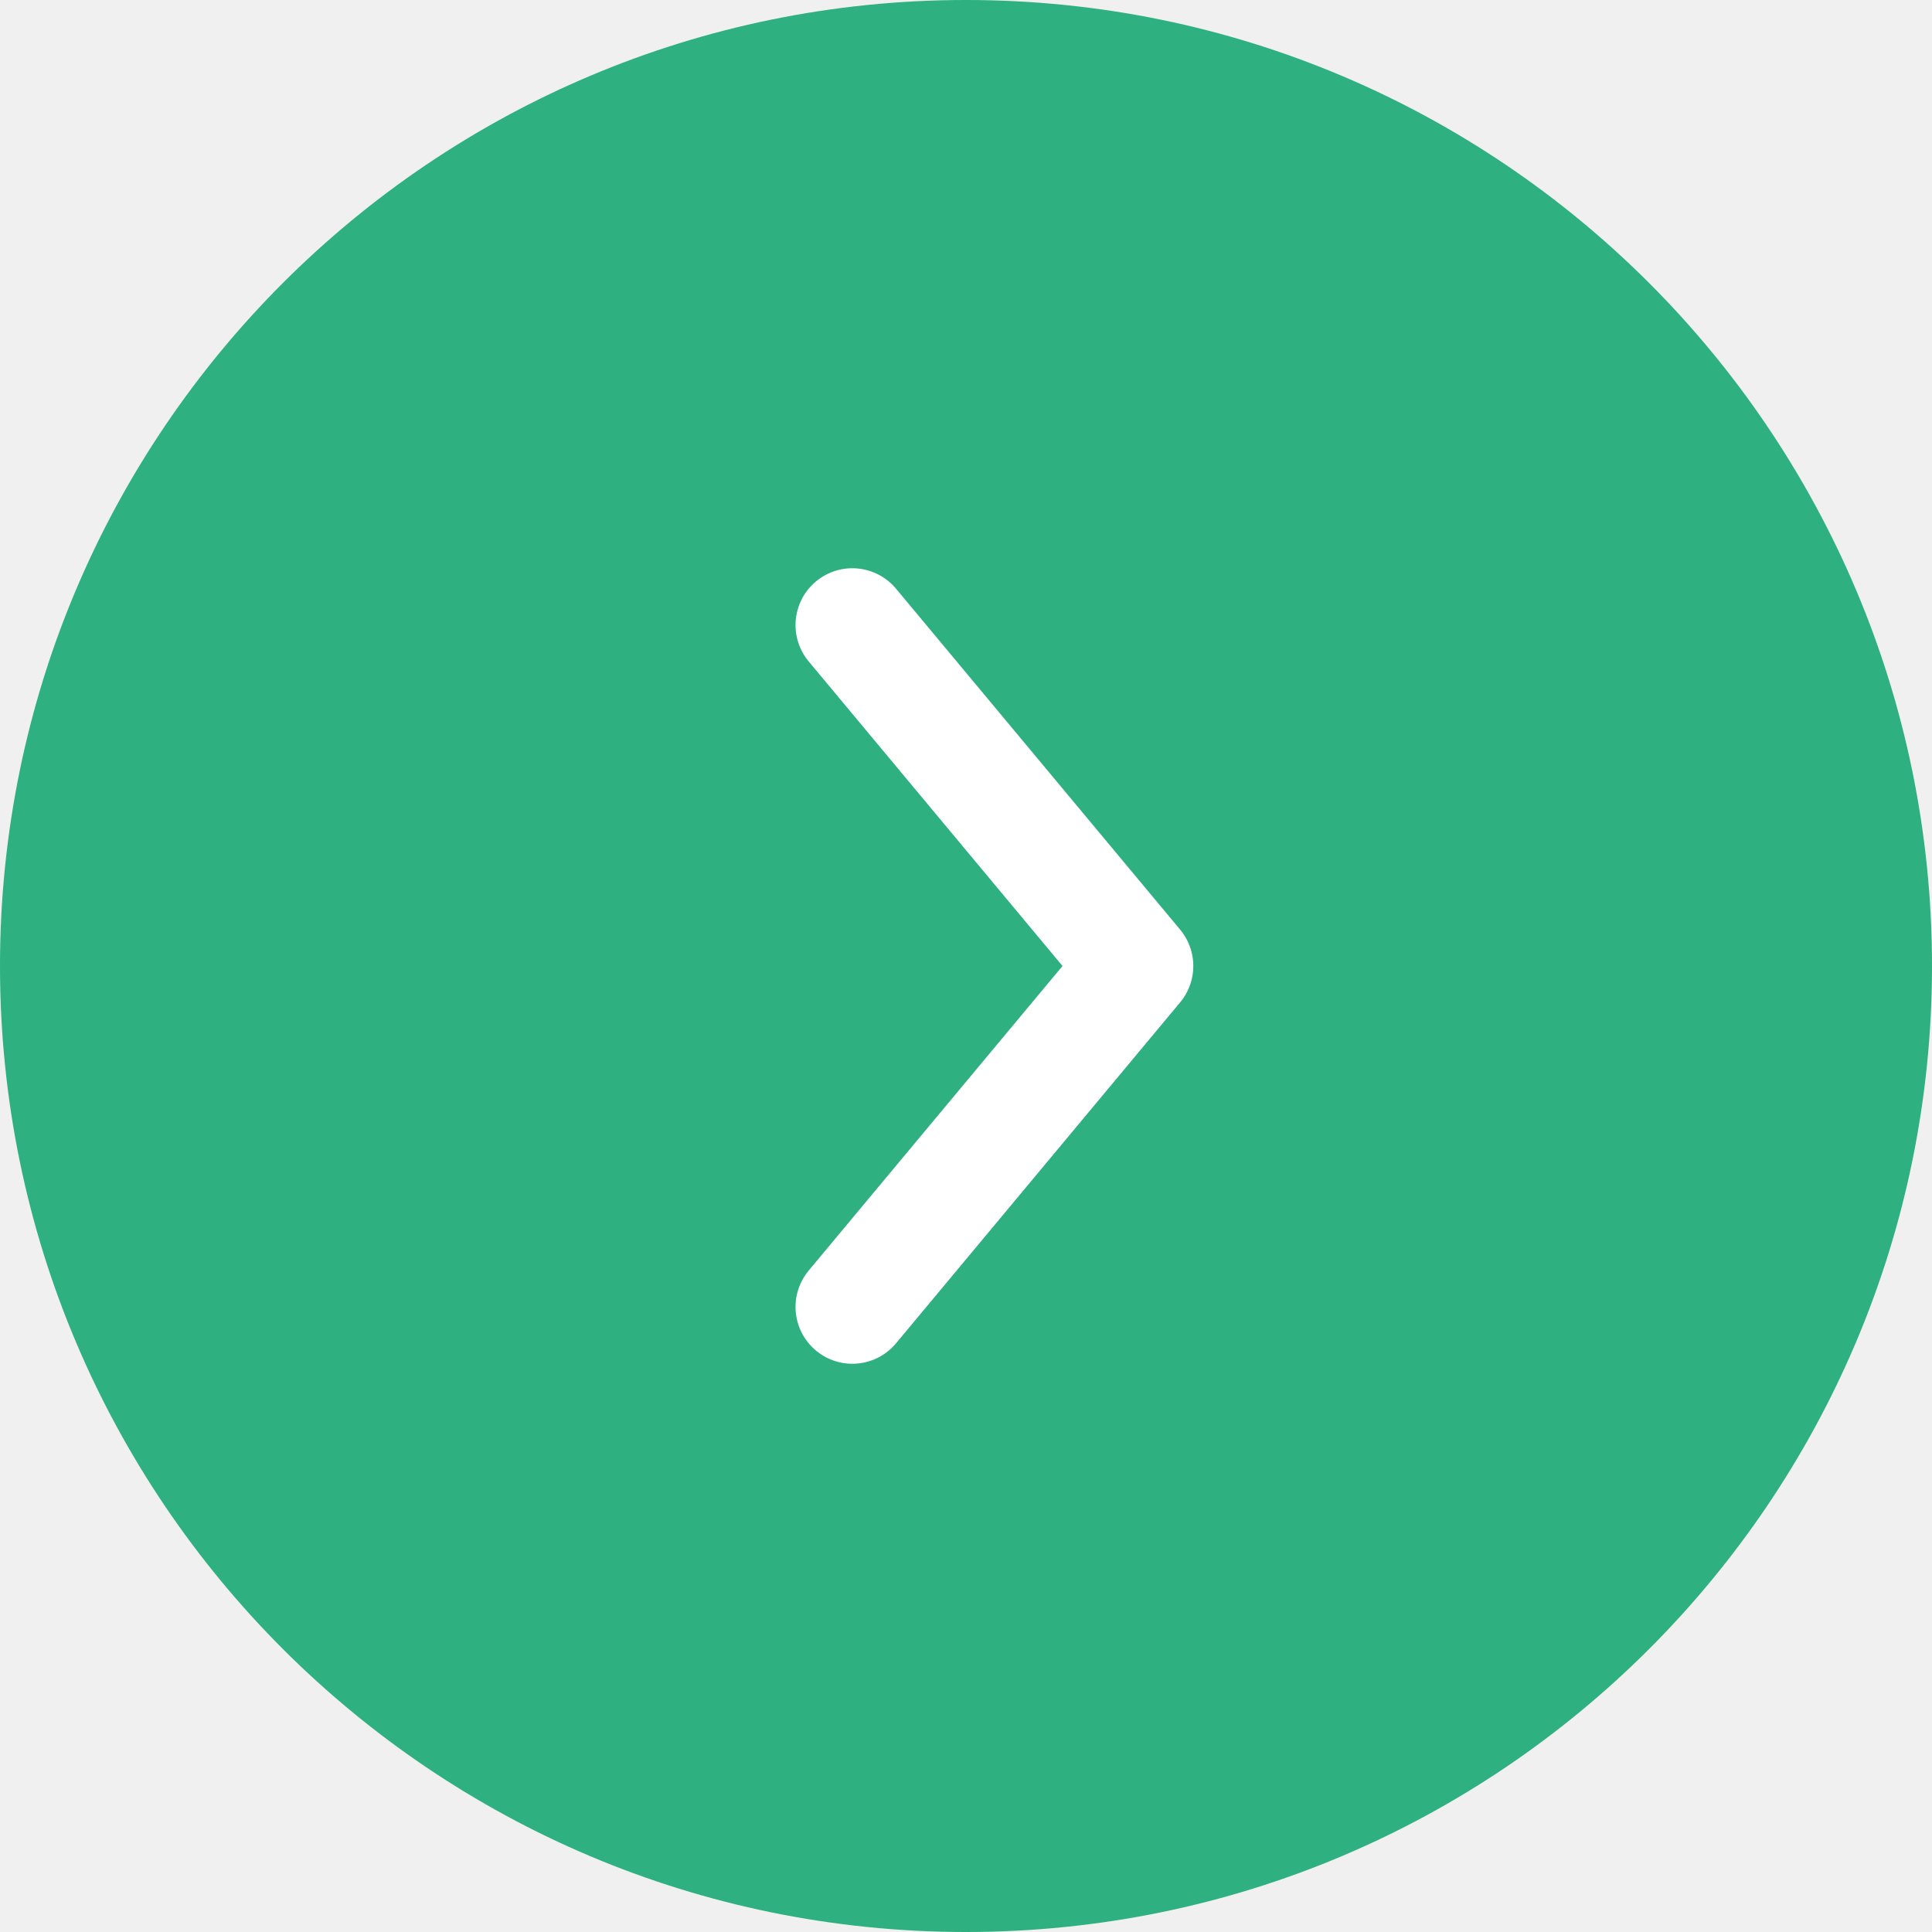
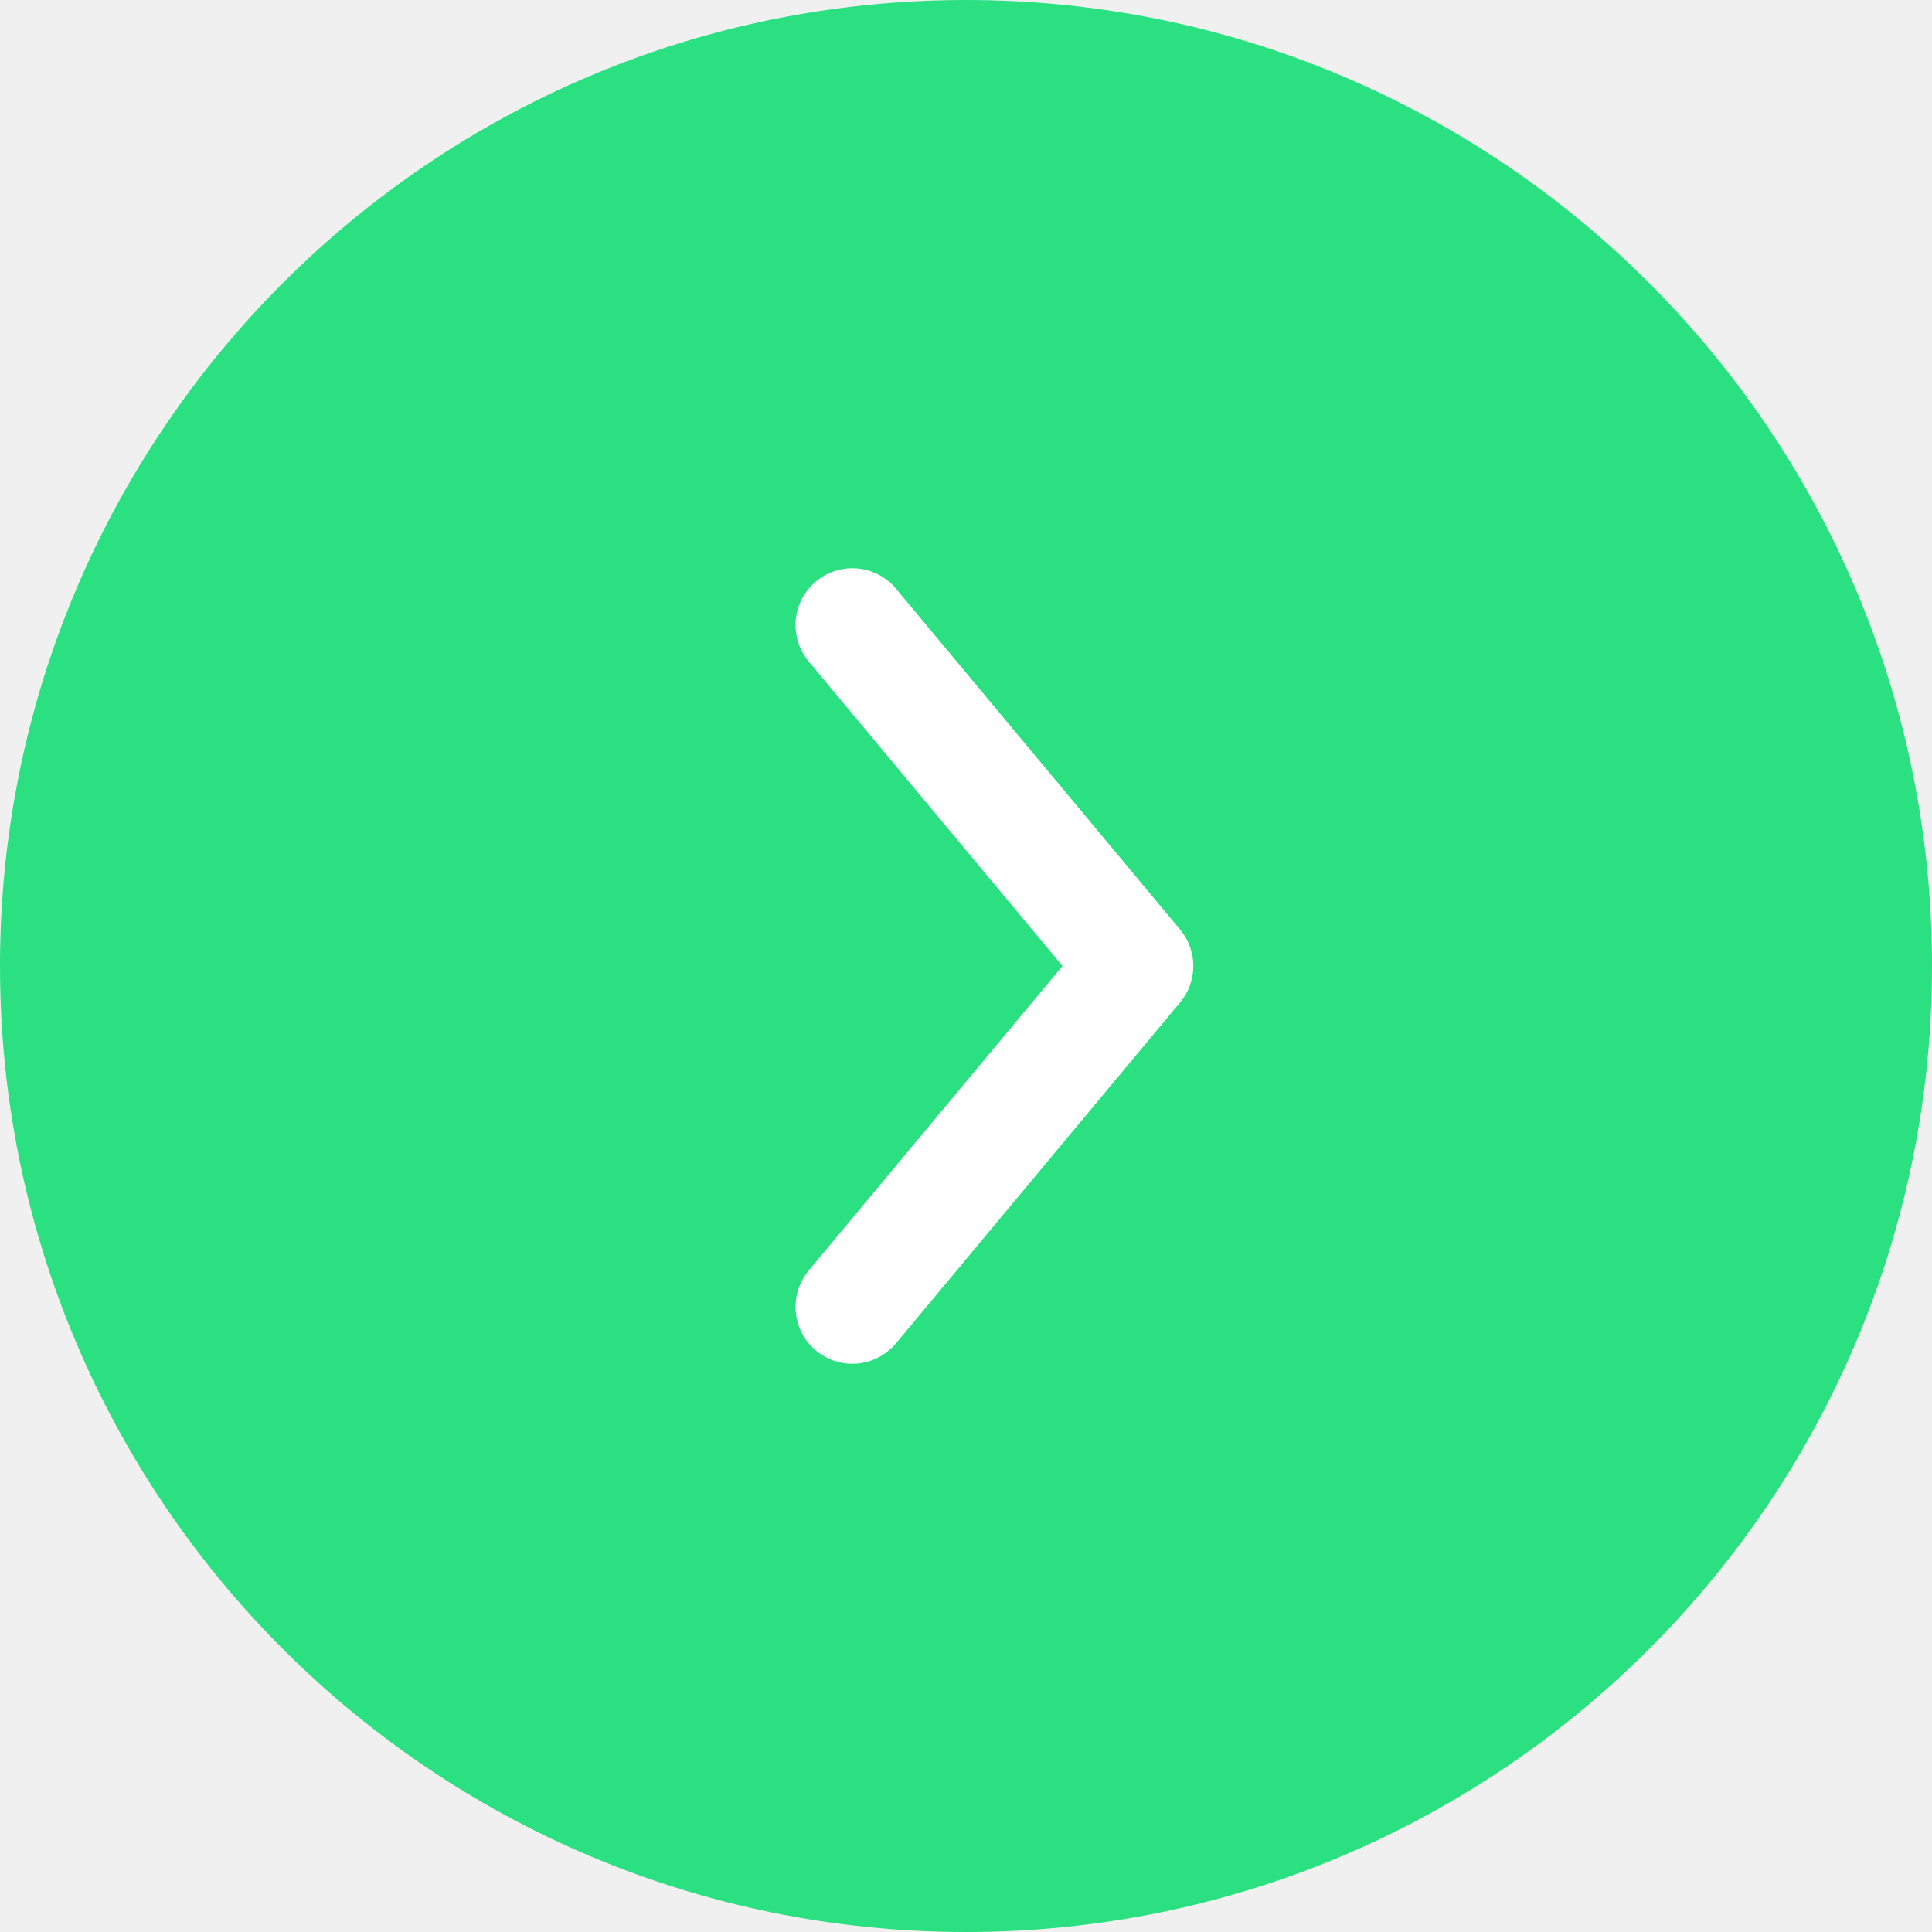
<svg xmlns="http://www.w3.org/2000/svg" width="34" height="34" viewBox="0 0 34 34" fill="none">
-   <rect width="34" height="34" rx="17" fill="#2EB080" />
-   <path d="M15 23L20 17L15 11" stroke="white" stroke-width="2" stroke-linecap="round" stroke-linejoin="round" />
+   <g id="find">
+     <rect id="back__COLOR:main-2" width="34" height="34" rx="17" fill="#2BE080" />
+     <path id="text__COLOR:invisible" d="M15 23L20 17L15 11" stroke="white" stroke-width="2" stroke-linecap="round" stroke-linejoin="round" />
+   </g>
</svg>
